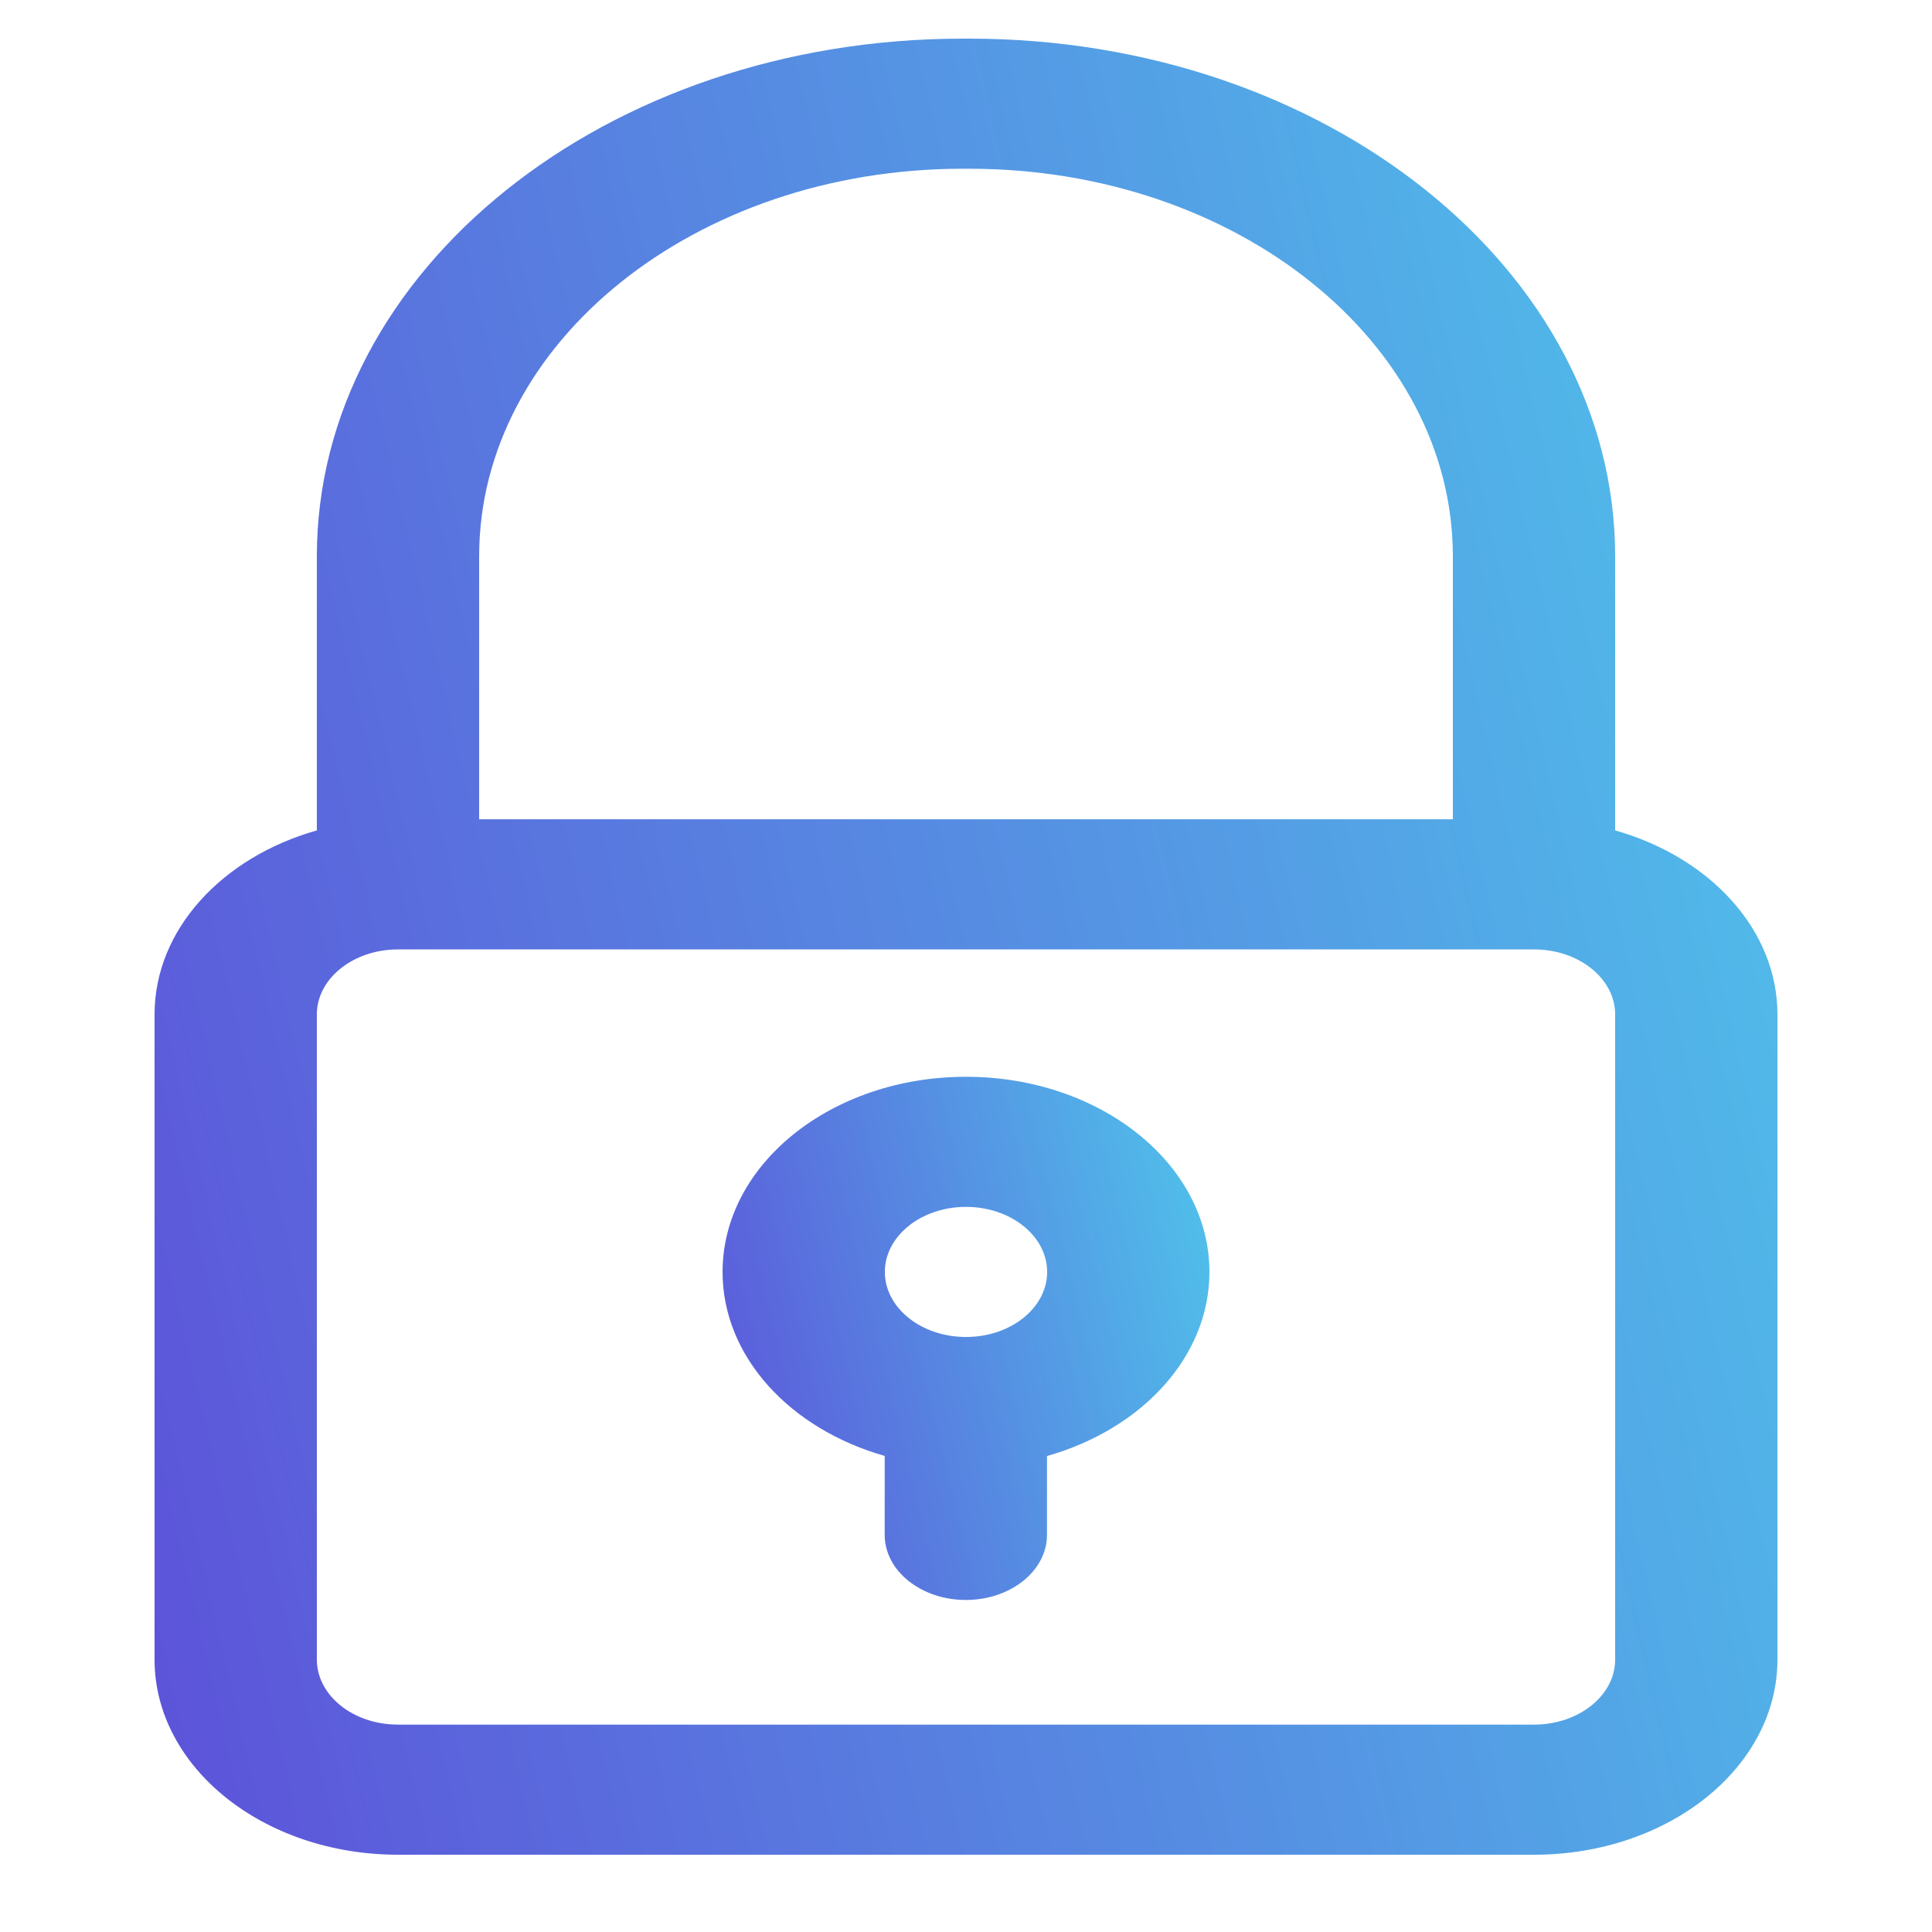
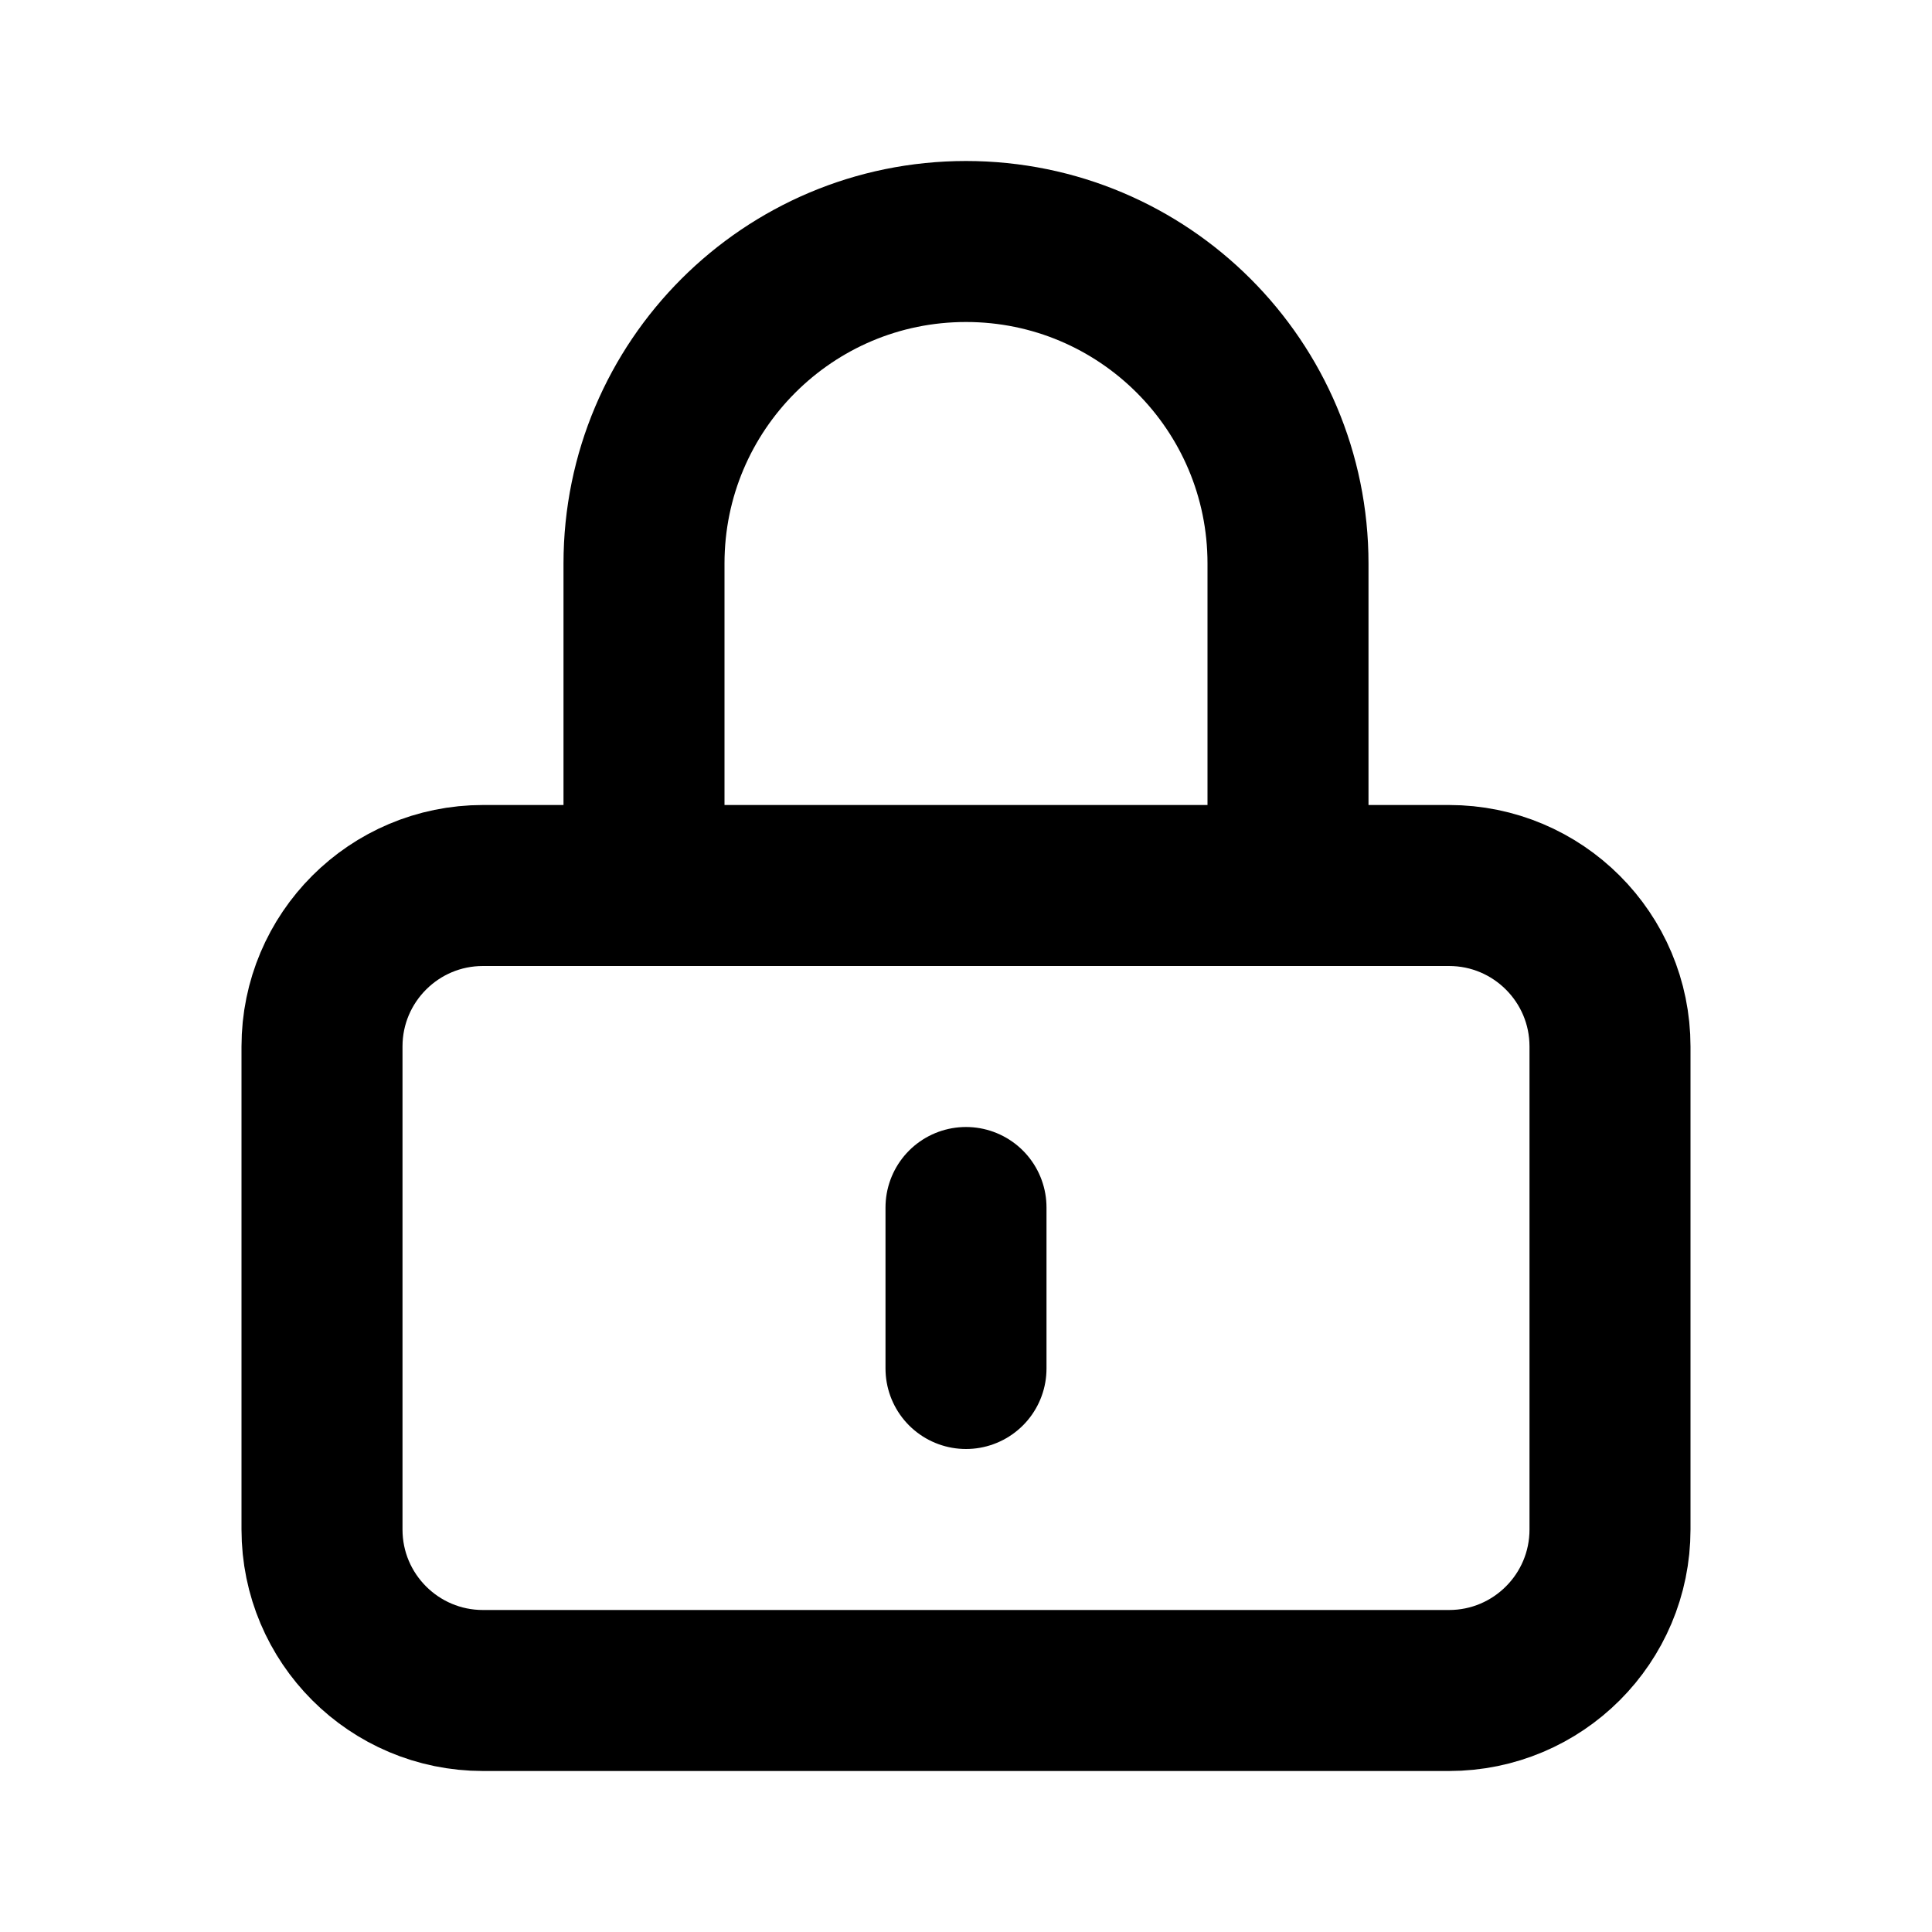
- <svg xmlns="http://www.w3.org/2000/svg" width="50" height="50" viewBox="0 0 50 50" fill="none">
-   <path fill-rule="evenodd" clip-rule="evenodd" d="M8.2 21.491C5.753 22.183 4 24.055 4 26.254V42.949C4 45.739 6.82 48 10.3 48C17.572 48 32.428 48 39.7 48C43.18 48 46 45.739 46 42.949V26.254C46 24.055 44.246 22.183 41.8 21.491V14.4C41.8 6.999 34.318 1 25.086 1H24.914C15.682 1 8.2 6.999 8.2 14.4V21.491ZM39.7 24.571C40.859 24.571 41.8 25.325 41.8 26.254V42.949C41.8 43.879 40.859 44.633 39.7 44.633H10.3C9.141 44.633 8.2 43.879 8.2 42.949V26.254C8.2 25.325 9.141 24.571 10.3 24.571H39.7ZM37.6 21.203H12.4V14.4C12.4 8.859 18.003 4.367 24.914 4.367H25.086C31.997 4.367 37.6 8.859 37.6 14.4V21.203Z" fill="url(#paint0_linear_477_769)" />
-   <path fill-rule="evenodd" clip-rule="evenodd" d="M22.896 37.679V39.723C22.896 40.652 23.837 41.407 24.996 41.407C26.155 41.407 27.096 40.652 27.096 39.723V37.682C29.544 36.989 31.3 35.117 31.3 32.918C31.3 30.13 28.478 27.867 25 27.867C21.523 27.867 18.7 30.13 18.7 32.918C18.7 35.113 20.451 36.985 22.896 37.679V37.679ZM25 31.234C26.159 31.234 27.1 31.988 27.1 32.918C27.1 33.847 26.159 34.601 25 34.601C23.841 34.601 22.9 33.847 22.9 32.918C22.9 31.988 23.841 31.234 25 31.234Z" fill="url(#paint1_linear_477_769)" />
-   <defs>
-     <linearGradient id="paint0_linear_477_769" x1="46" y1="1" x2="-4.219" y2="12.689" gradientUnits="userSpaceOnUse">
-       <stop stop-color="#4FC5EB" />
-       <stop offset="1" stop-color="#5D52D9" />
-     </linearGradient>
-     <linearGradient id="paint1_linear_477_769" x1="31.3" y1="27.867" x2="16.299" y2="31.503" gradientUnits="userSpaceOnUse">
-       <stop stop-color="#4FC5EB" />
-       <stop offset="1" stop-color="#5D52D9" />
-     </linearGradient>
-   </defs>
+ <svg xmlns="http://www.w3.org/2000/svg" fill="none" viewBox="0 0 24 24" stroke="currentColor" stroke-width="2">
+   <path stroke-linecap="round" stroke-linejoin="round" d="M12 15v2m-6 4h12a2 2 0 002-2v-6a2 2 0 00-2-2H6a2 2 0 00-2 2v6a2 2 0 002 2zm10-10V7a4 4 0 00-8 0v4h8z" />
</svg>
